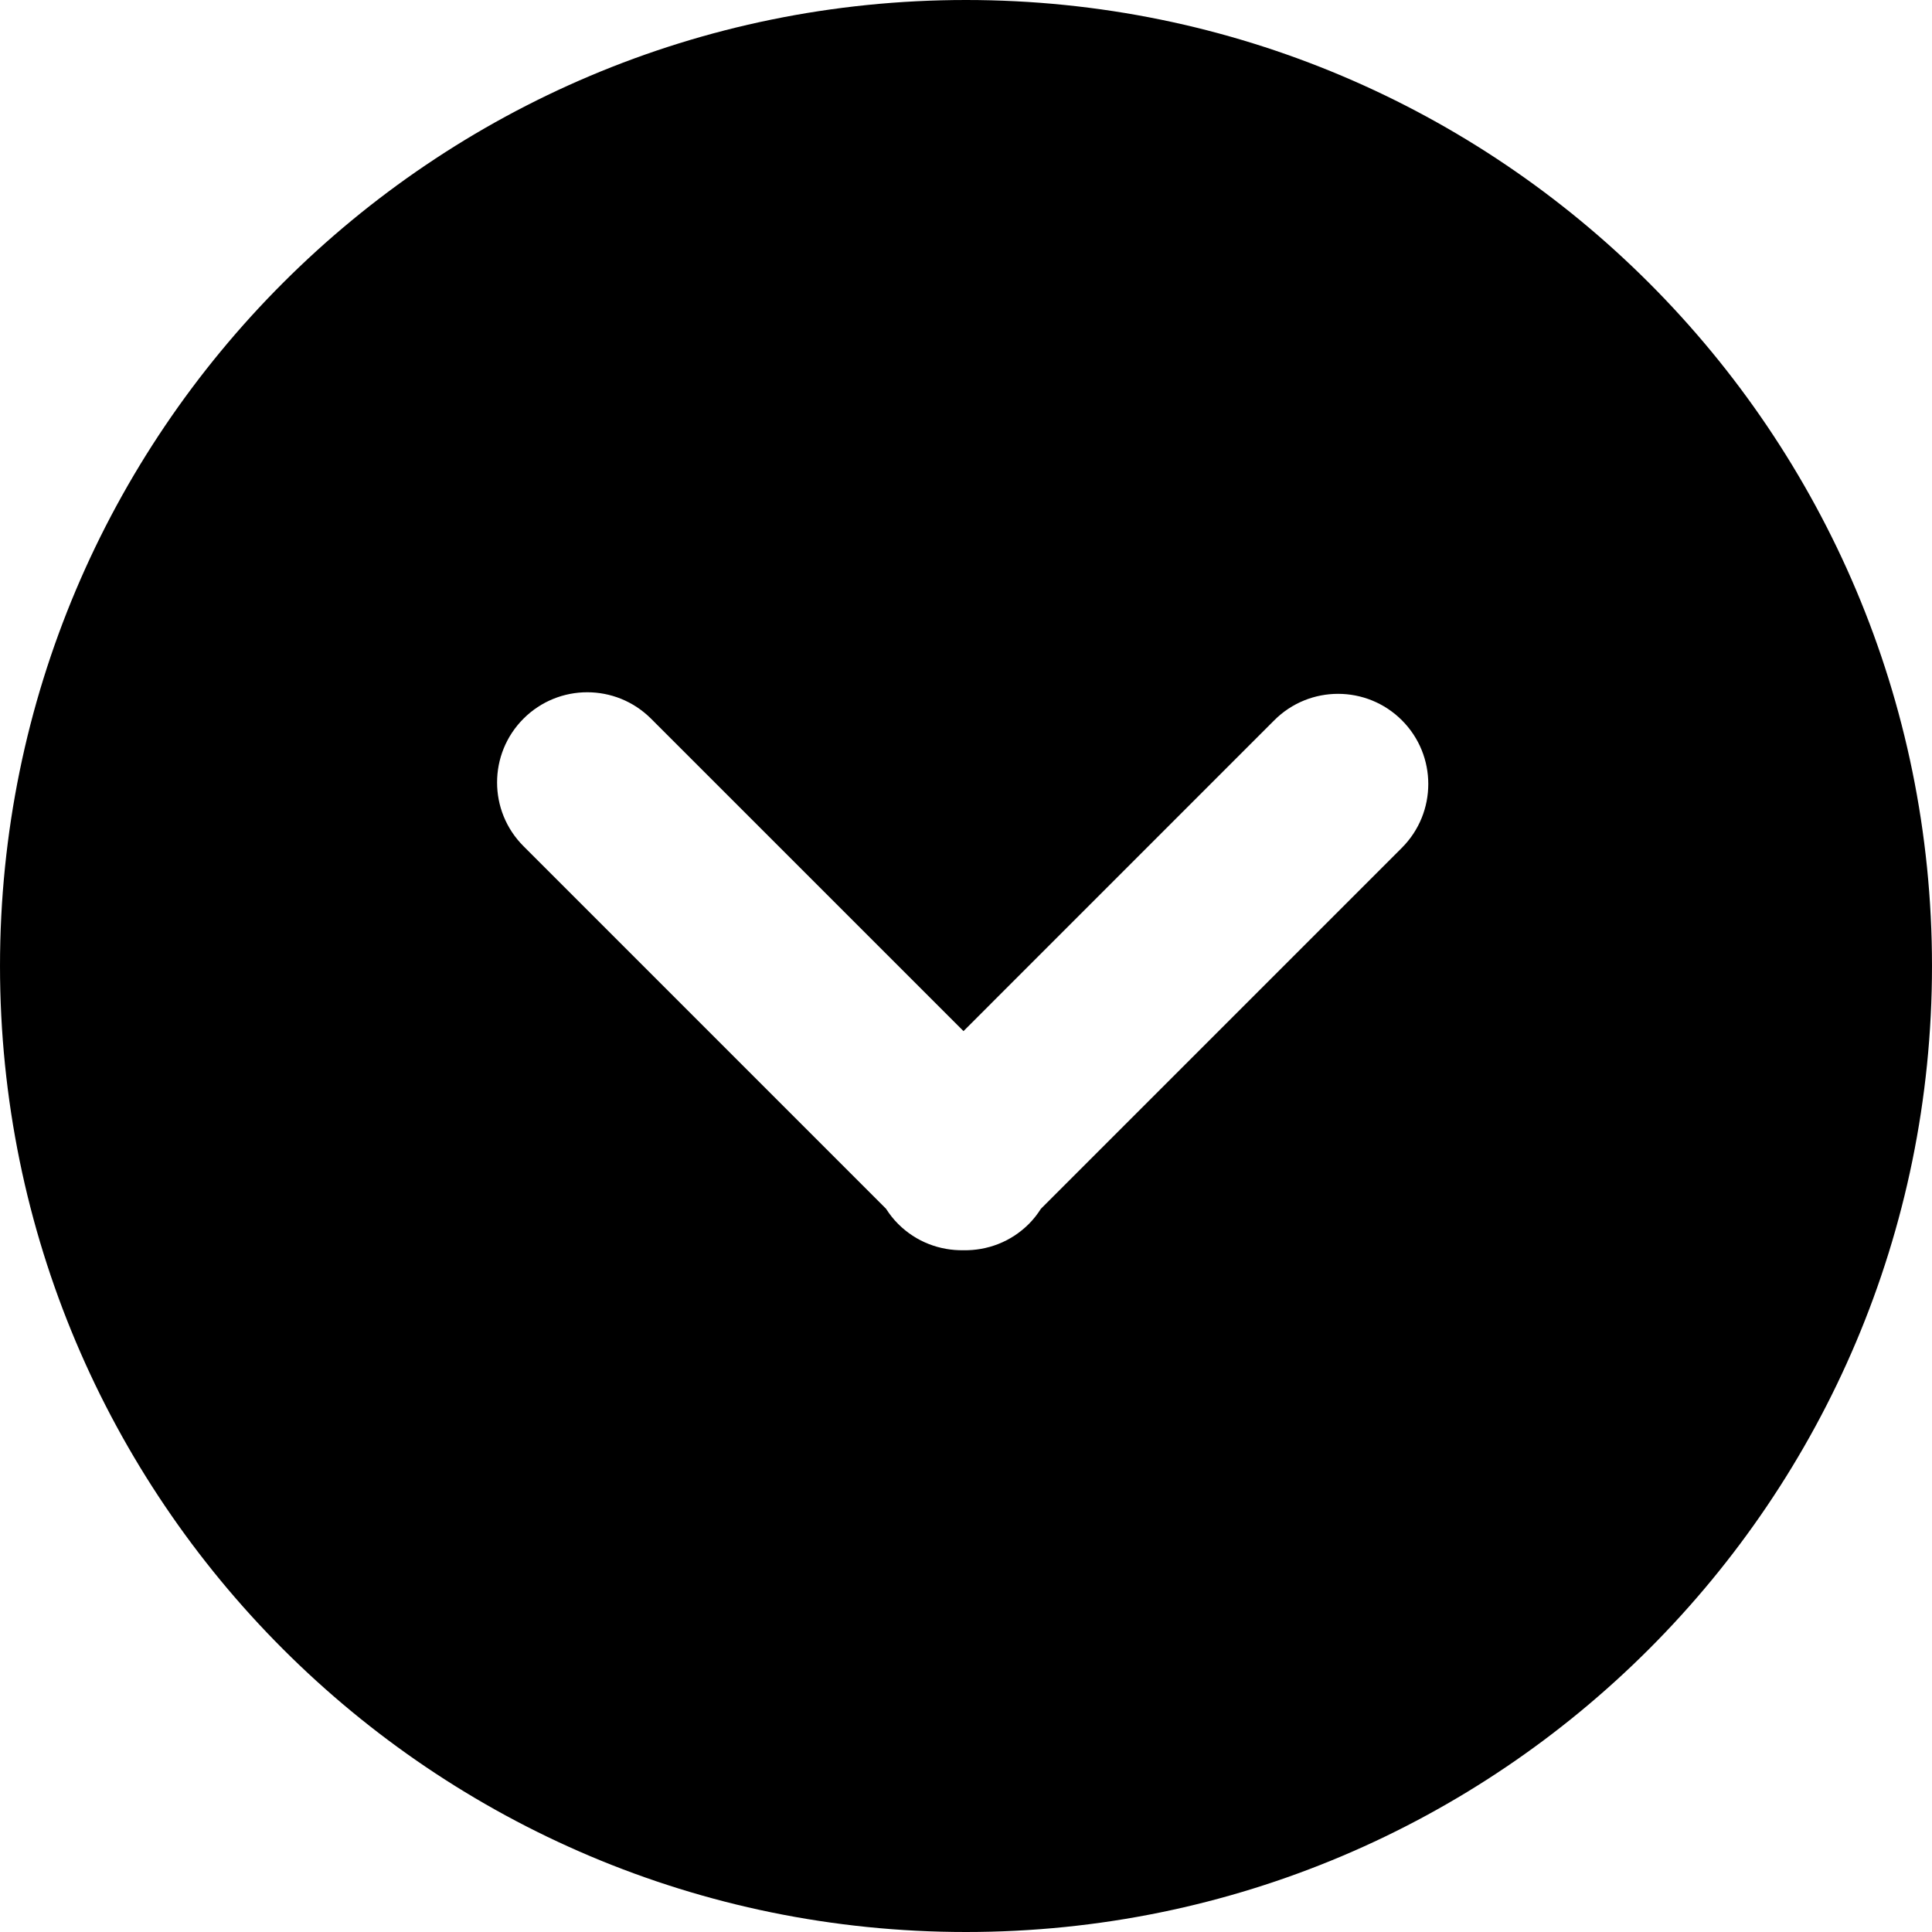
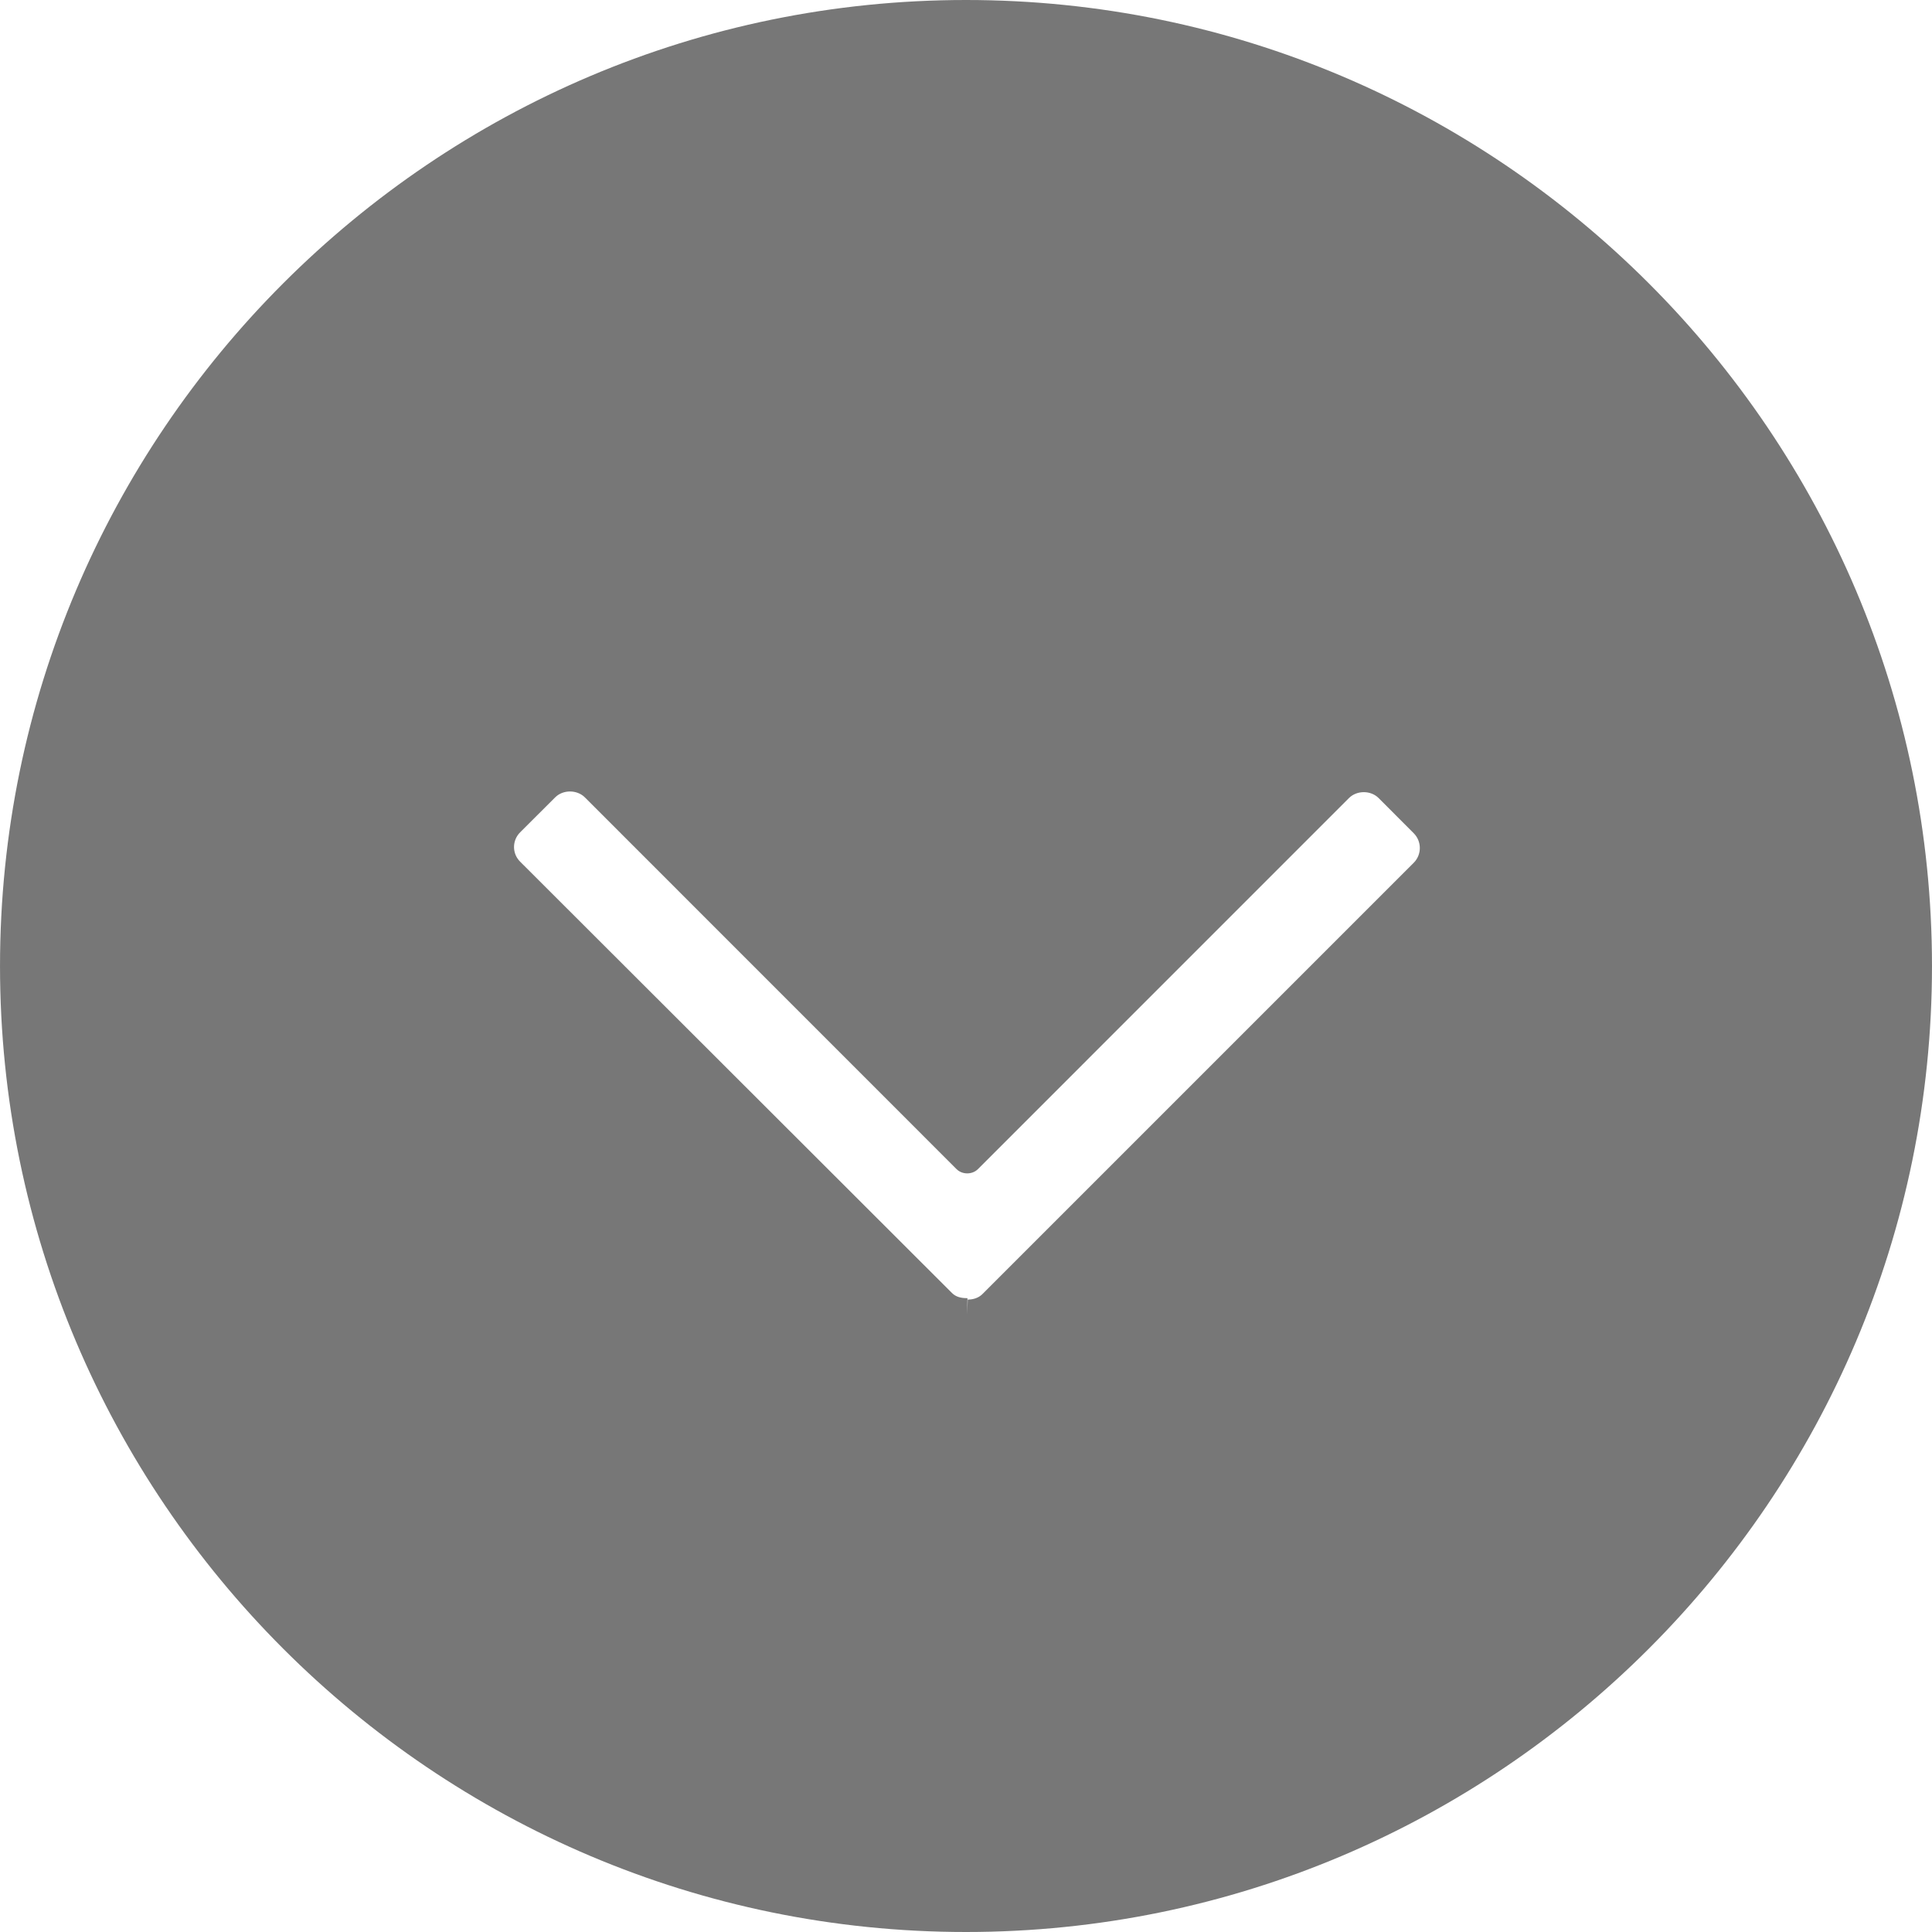
- <svg xmlns="http://www.w3.org/2000/svg" version="1.1" id="Layer_1" x="0px" y="0px" viewBox="0 0 300.003 300.003" style="enable-background:new 0 0 300.003 300.003;" xml:space="preserve">
+ <svg xmlns="http://www.w3.org/2000/svg" version="1.1" id="Layer_1" x="0px" y="0px" viewBox="0 0 493.46 493.46" style="enable-background:new 0 0 493.46 493.46;" xml:space="preserve" width="512px" height="512px" class="">
  <g>
    <g>
-       <path d="M150,0C67.159,0,0.001,67.159,0.001,150c0,82.838,67.157,150.003,149.997,150.003S300.002,232.838,300.002,150    C300.002,67.159,232.842,0,150,0z M217.685,131.647l-56.046,56.046c-0.537,0.838-1.146,1.637-1.88,2.365    c-2.796,2.799-6.484,4.145-10.146,4.08c-3.667,0.062-7.345-1.281-10.141-4.077c-0.734-0.731-1.351-1.53-1.891-2.368l-56.29-56.297    c-2.736-2.731-4.108-6.315-4.103-9.897c-0.005-3.584,1.367-7.166,4.098-9.902c5.47-5.47,14.335-5.467,19.808,0l48.519,48.514    l48.262-48.27c5.47-5.47,14.338-5.465,19.81,0C223.156,117.31,223.149,126.175,217.685,131.647z" />
+       <g>
+         <path d="M246.732,0C110.684,0,0.004,110.684,0.004,246.744c0,136.04,110.68,246.716,246.728,246.716    s246.724-110.676,246.724-246.716C493.456,110.684,382.78,0,246.732,0z M361.08,220.372L250.936,330.516    c-0.996,0.992-2.328,1.412-3.764,1.412l-0.124,3.744l0.052-4.108h-0.012h-0.156c-1.44,0-2.772-0.304-3.768-1.296L132.848,220.08    c-2.08-2.076-2.08-5.4,0-7.492l8.972-8.948c2.004-1.988,5.556-1.976,7.56,0.016l94.936,94.956c1.444,1.448,4.016,1.448,5.46,0    l94.768-94.776c2.012-2.012,5.56-2.012,7.576,0l8.96,8.98C363.164,214.896,363.164,218.284,361.08,220.372z" data-original="#000000" class="active-path" data-old_color="#000000" fill="#777777" />
+       </g>
    </g>
  </g>
-   <g>
- </g>
-   <g>
- </g>
-   <g>
- </g>
-   <g>
- </g>
-   <g>
- </g>
-   <g>
- </g>
-   <g>
- </g>
-   <g>
- </g>
-   <g>
- </g>
-   <g>
- </g>
-   <g>
- </g>
-   <g>
- </g>
-   <g>
- </g>
-   <g>
- </g>
-   <g>
- </g>
</svg>
